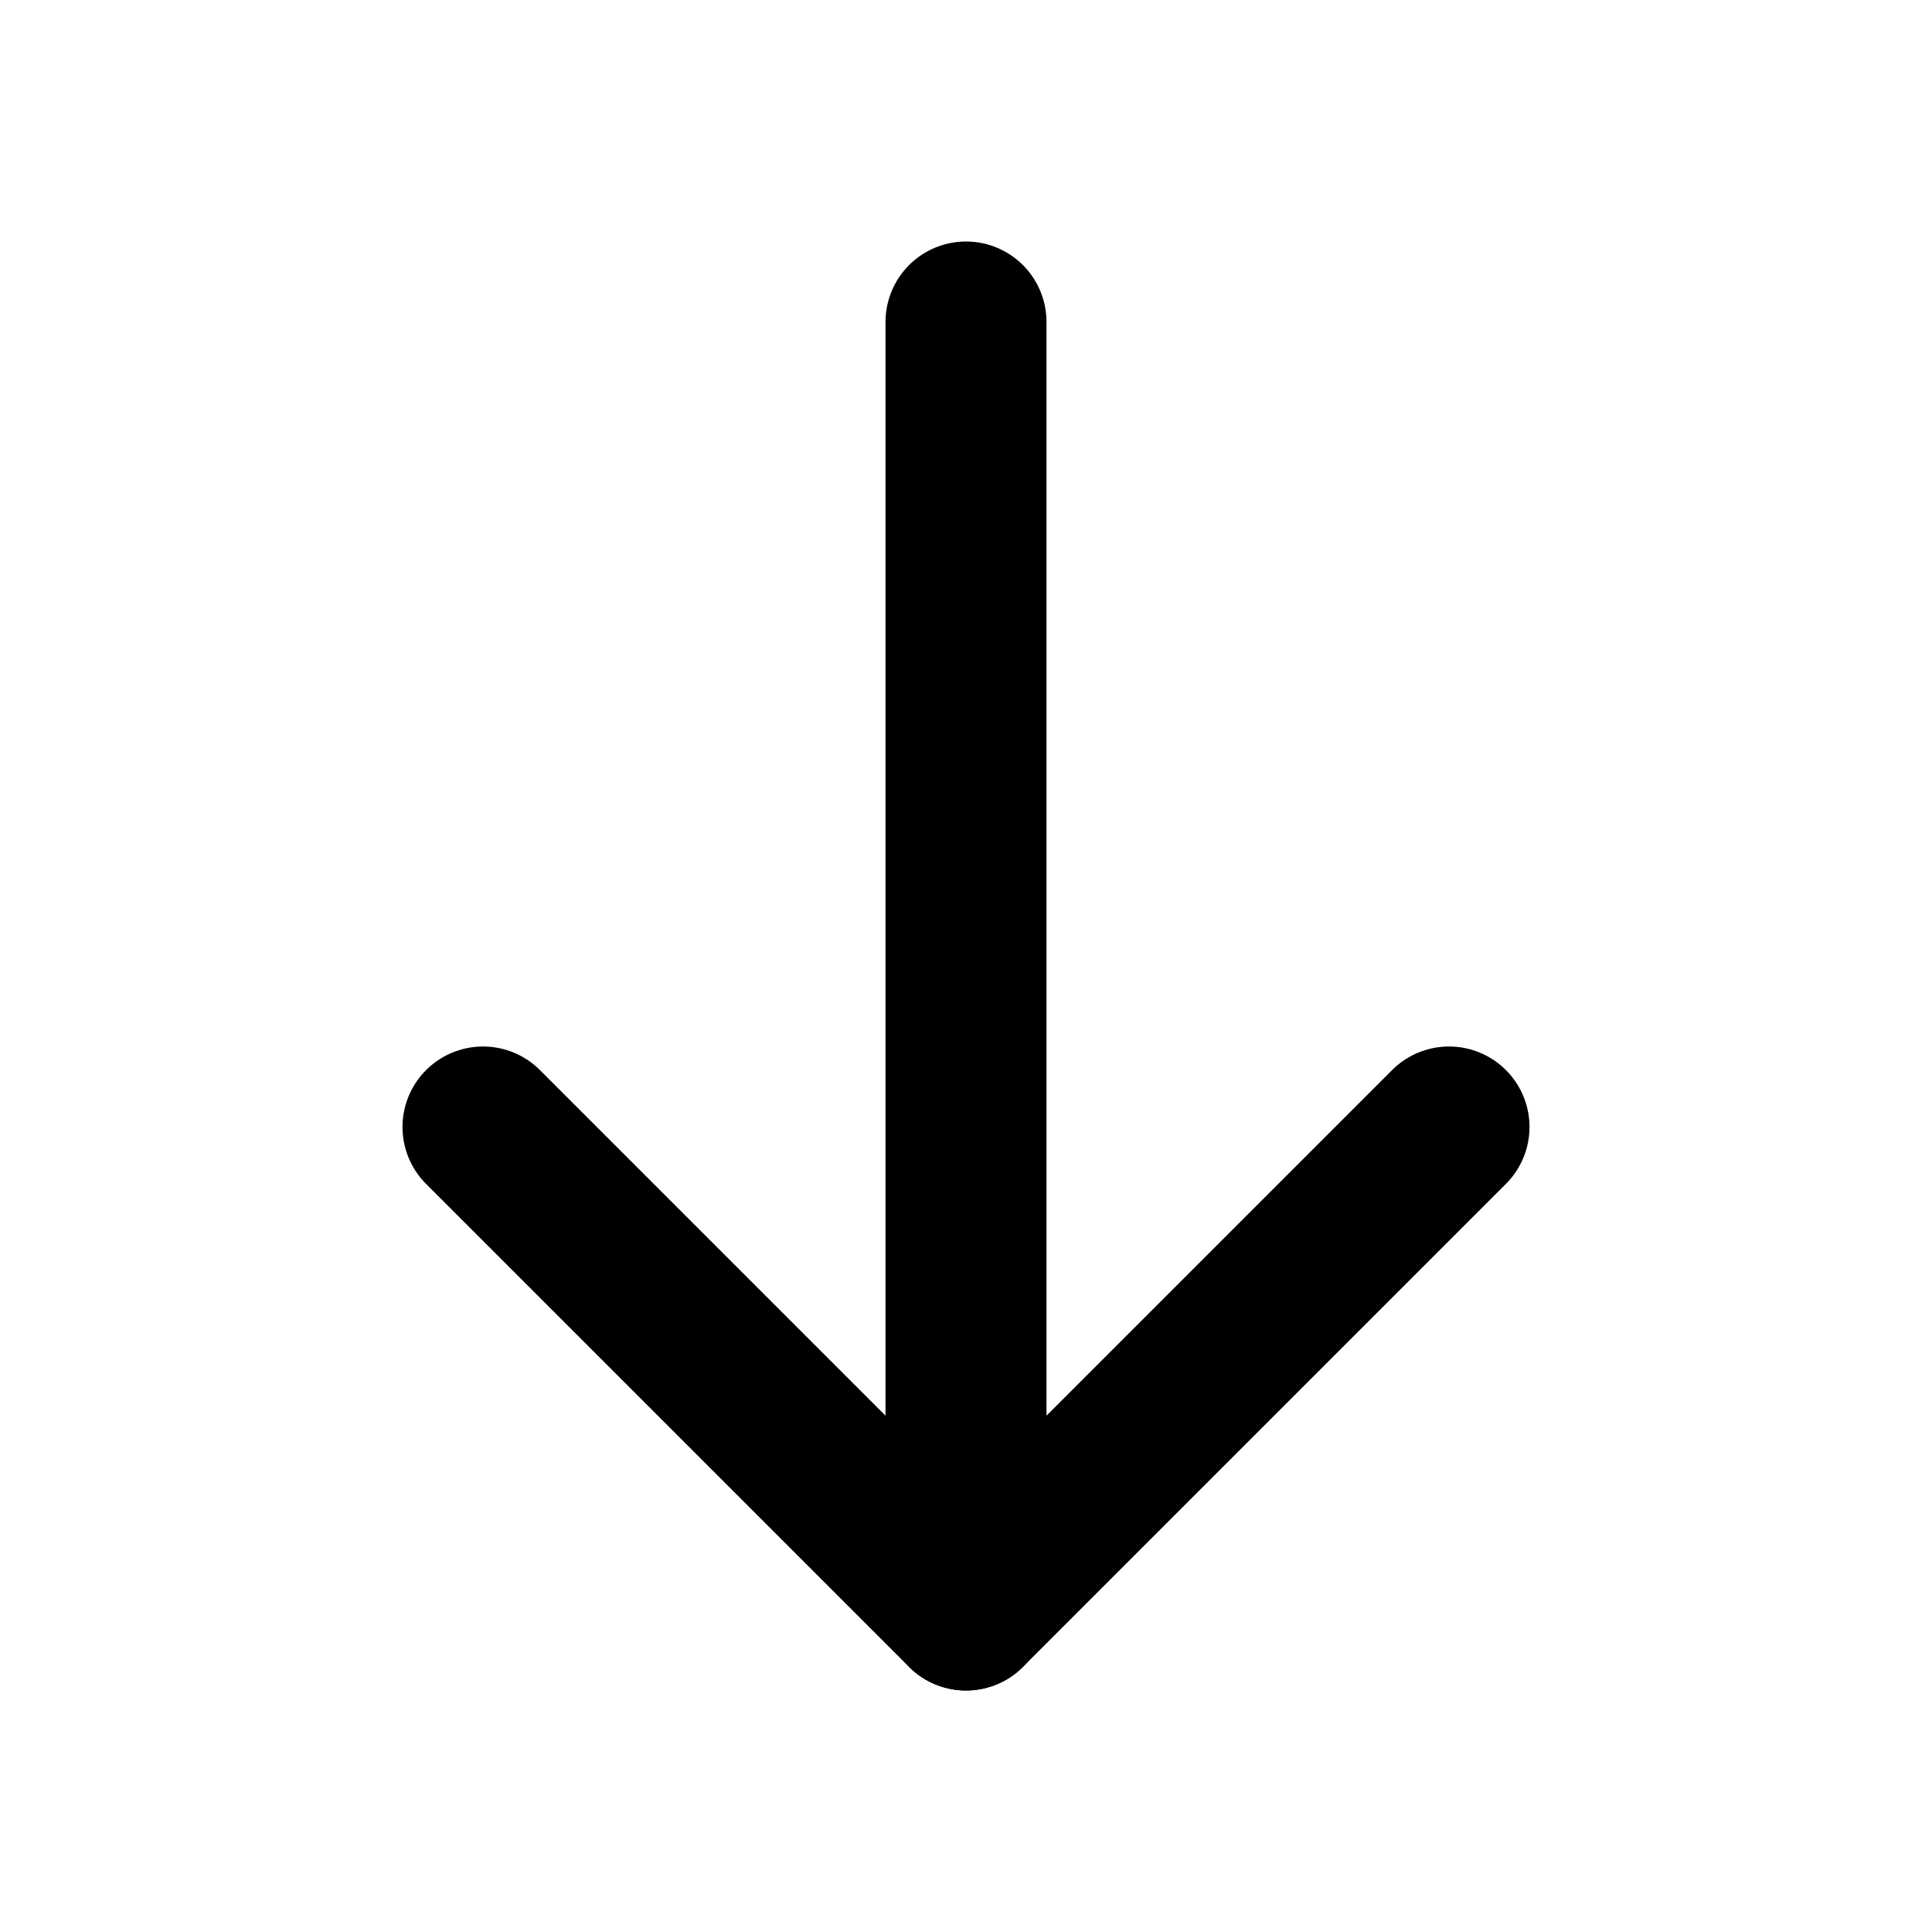
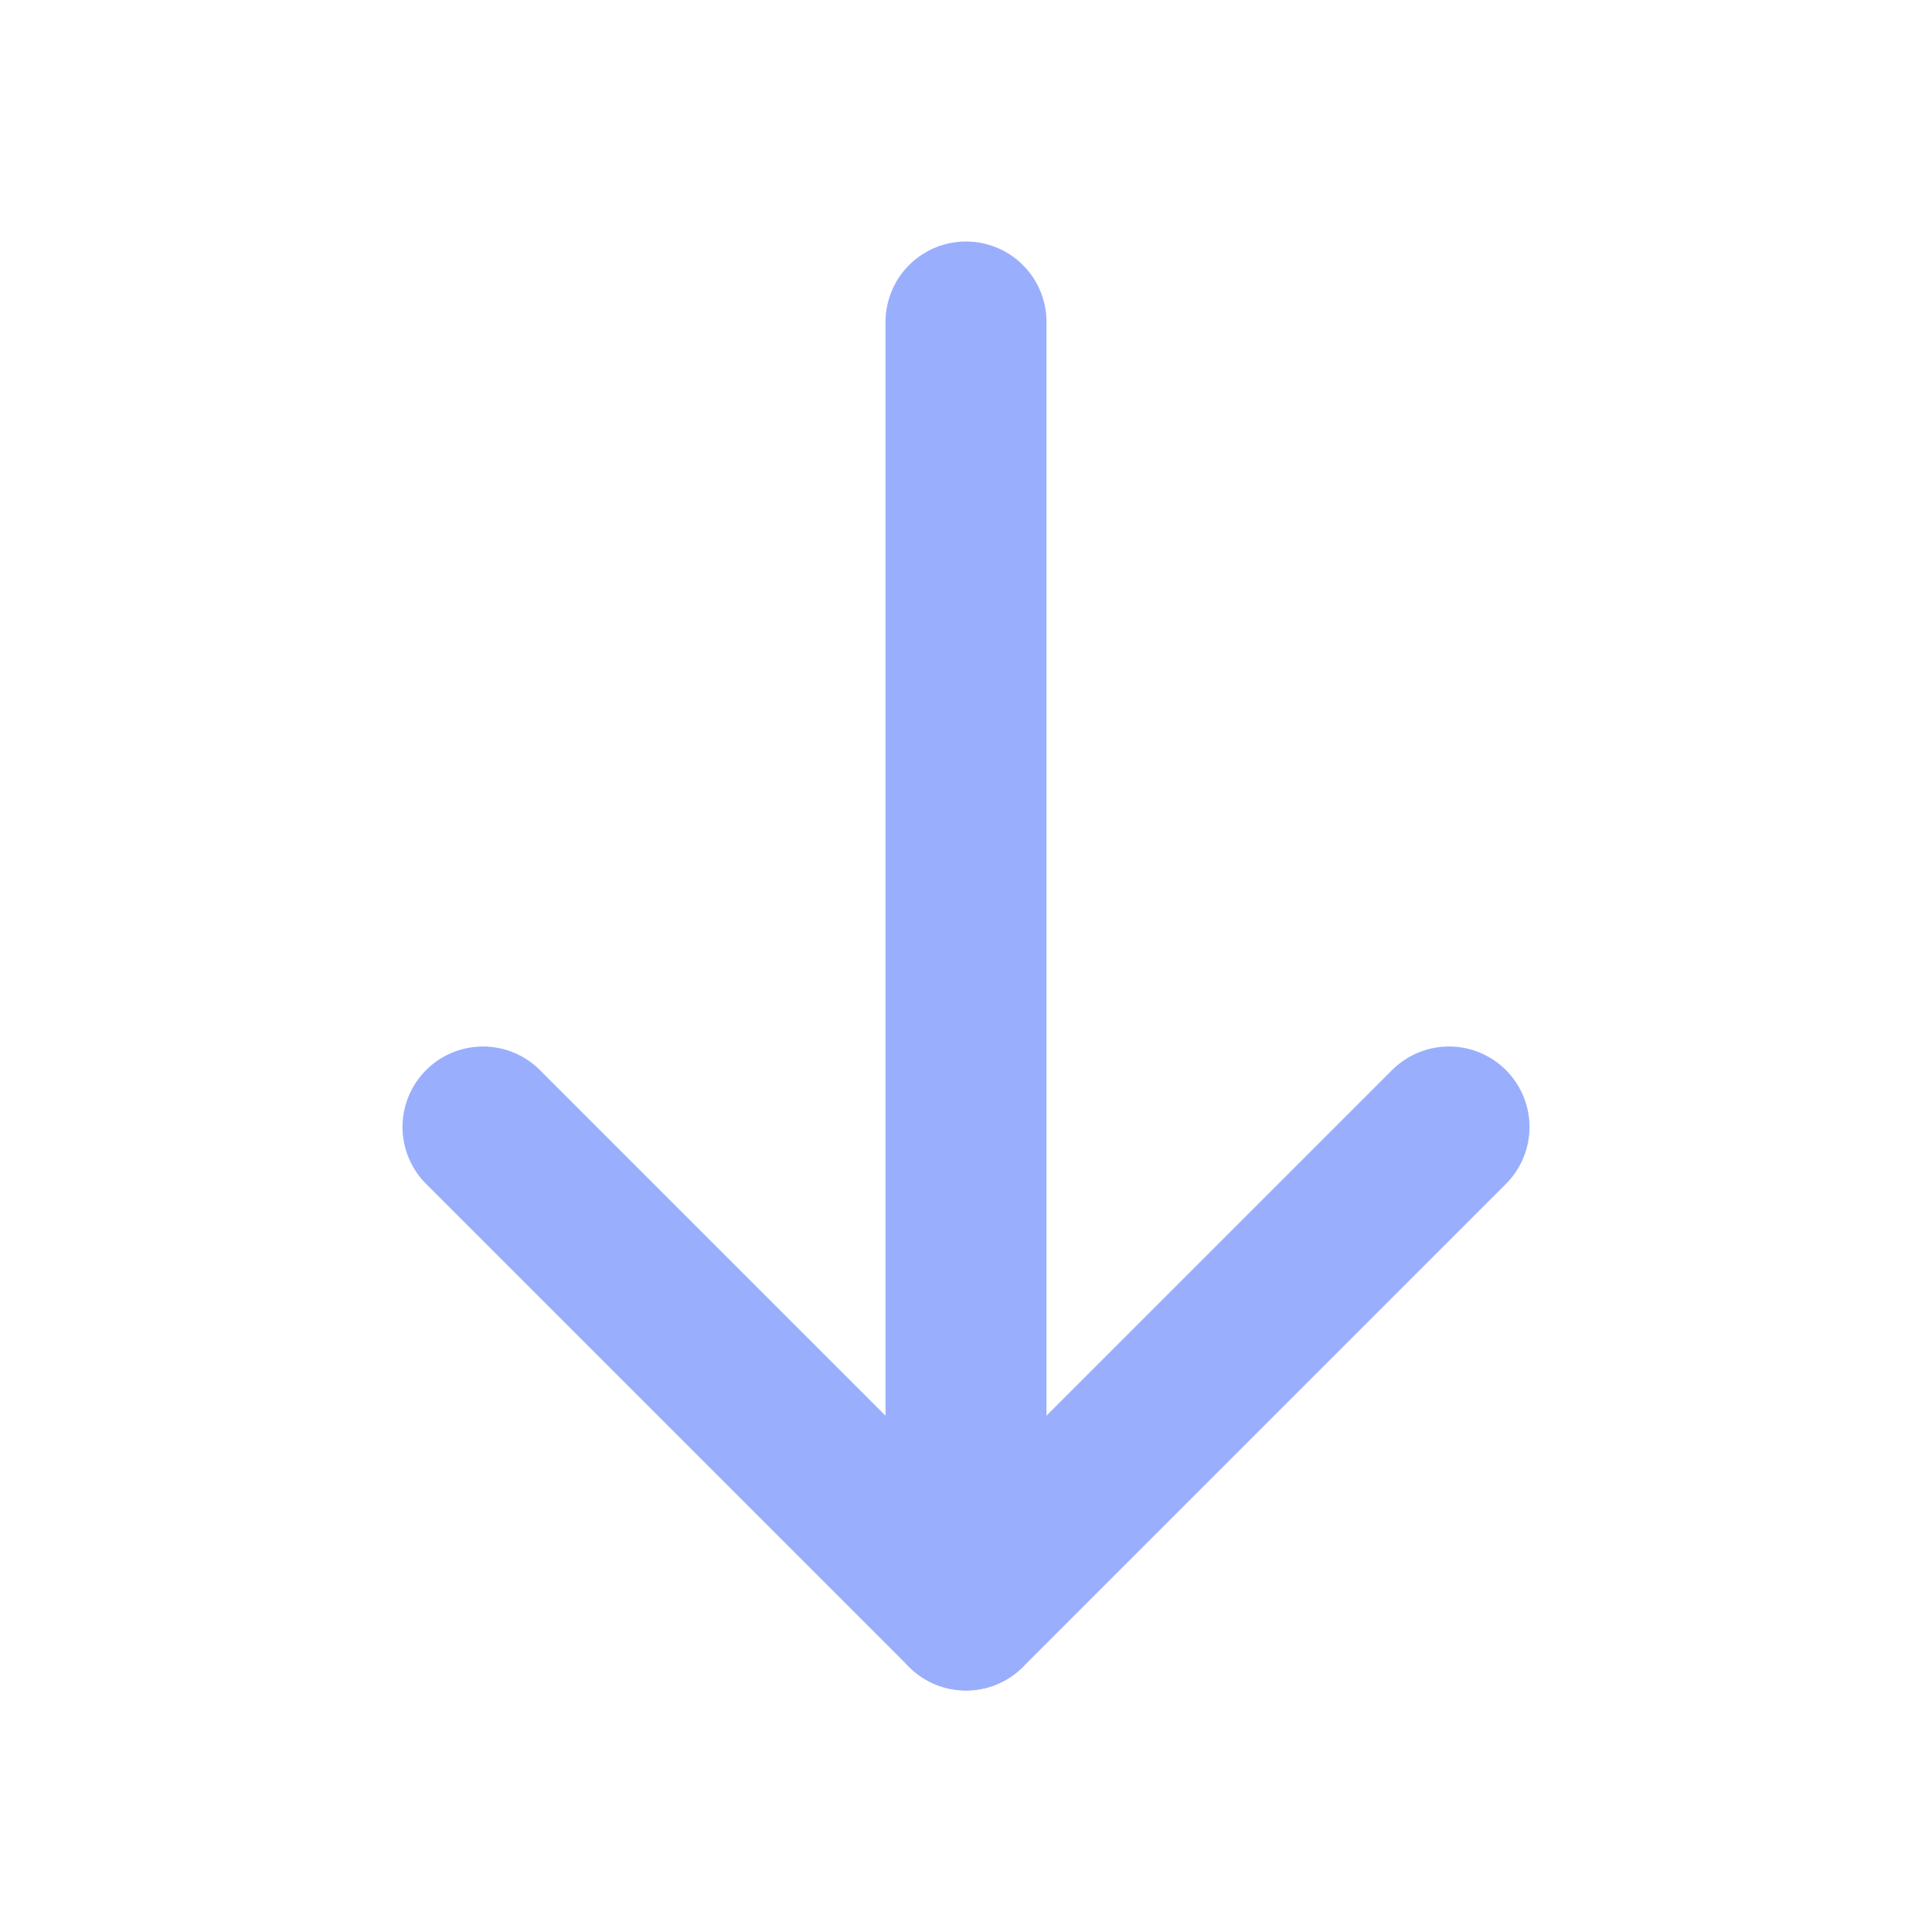
- <svg xmlns="http://www.w3.org/2000/svg" width="24" height="24" viewBox="0 0 24 24" fill="none" stroke="currentColor" stroke-width="2" stroke-linecap="round" stroke-linejoin="round" class="feather feather-arrow-down">
-   <line x1="12" y1="4" x2="12" y2="20" />
-   <polyline points="18 14 12 20 6 14" />
+ <svg xmlns="http://www.w3.org/2000/svg" width="24" height="24" viewBox="0 0 24 24" fill="none" stroke="currentColor" stroke-width="2" stroke-linecap="round" stroke-linejoin="round" class="feather feather-arrow-down" version="1.1" id="svg6">
+   <defs id="defs10" />
+   <line x1="12" y1="4" x2="12" y2="20" id="line2" style="stroke:#99affd;stroke-opacity:1" />
+   <polyline points="18 14 12 20 6 14" id="polyline4" style="stroke:#99affd;stroke-opacity:1" />
</svg>
